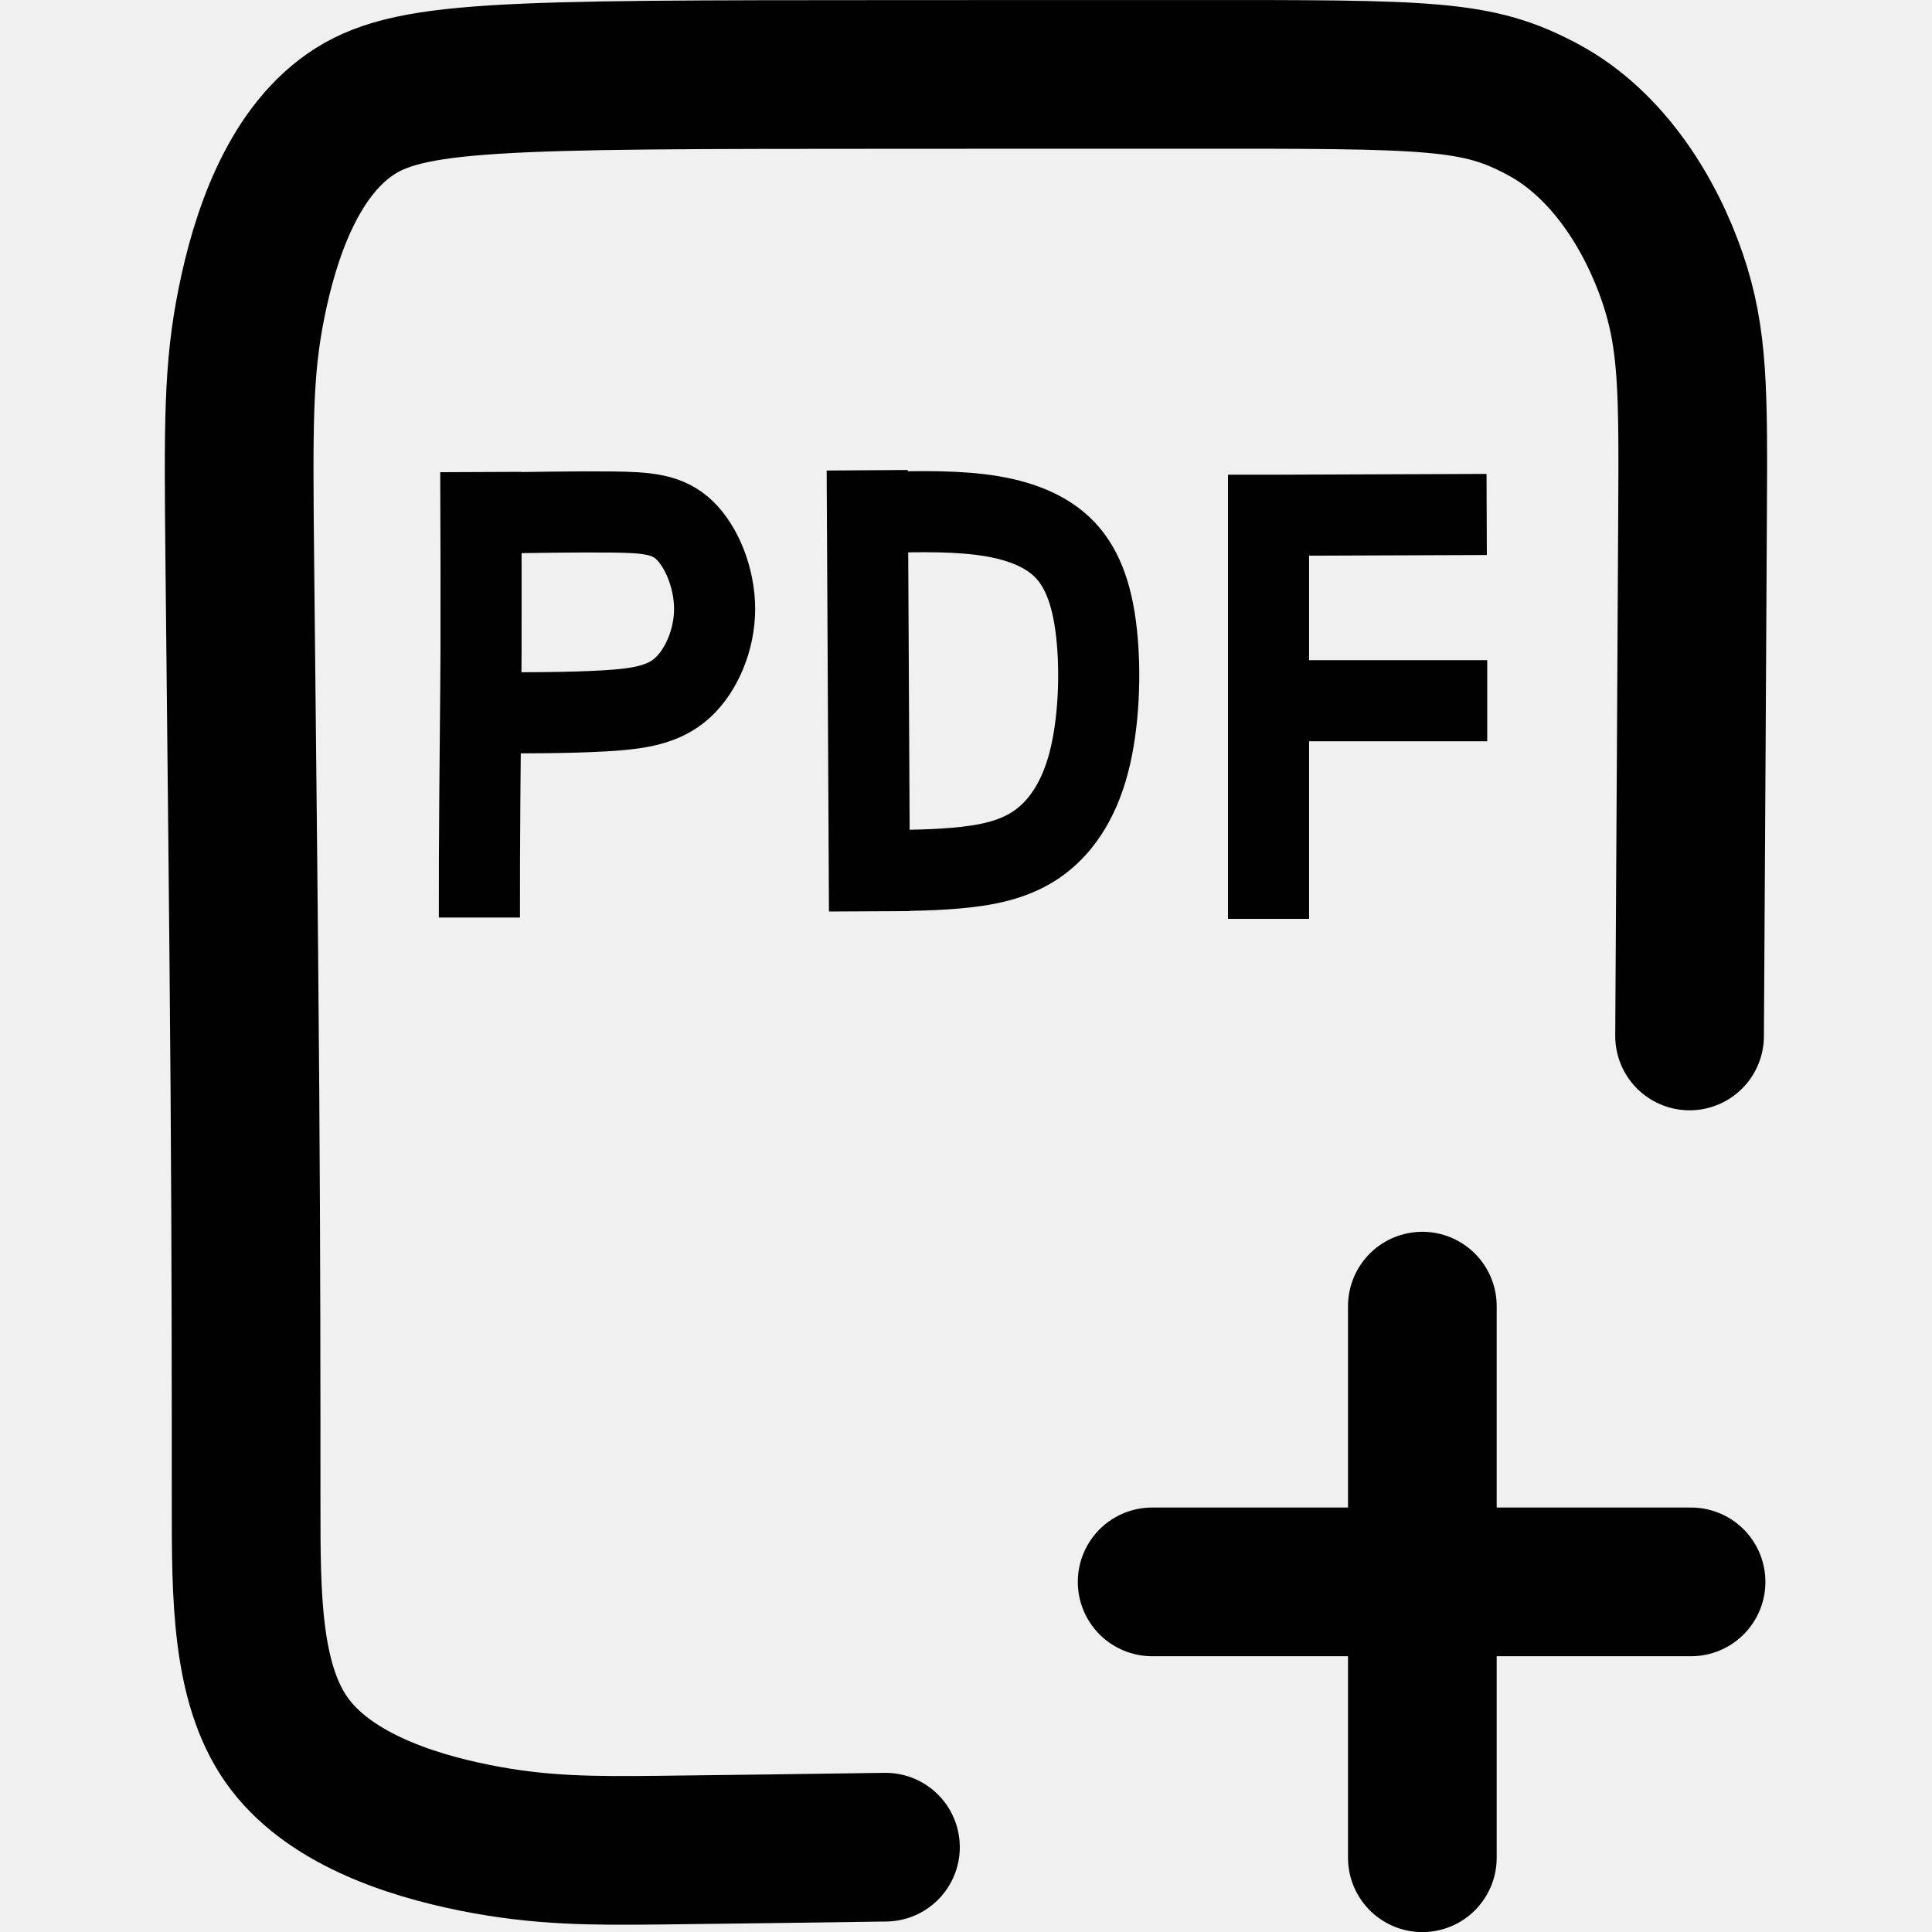
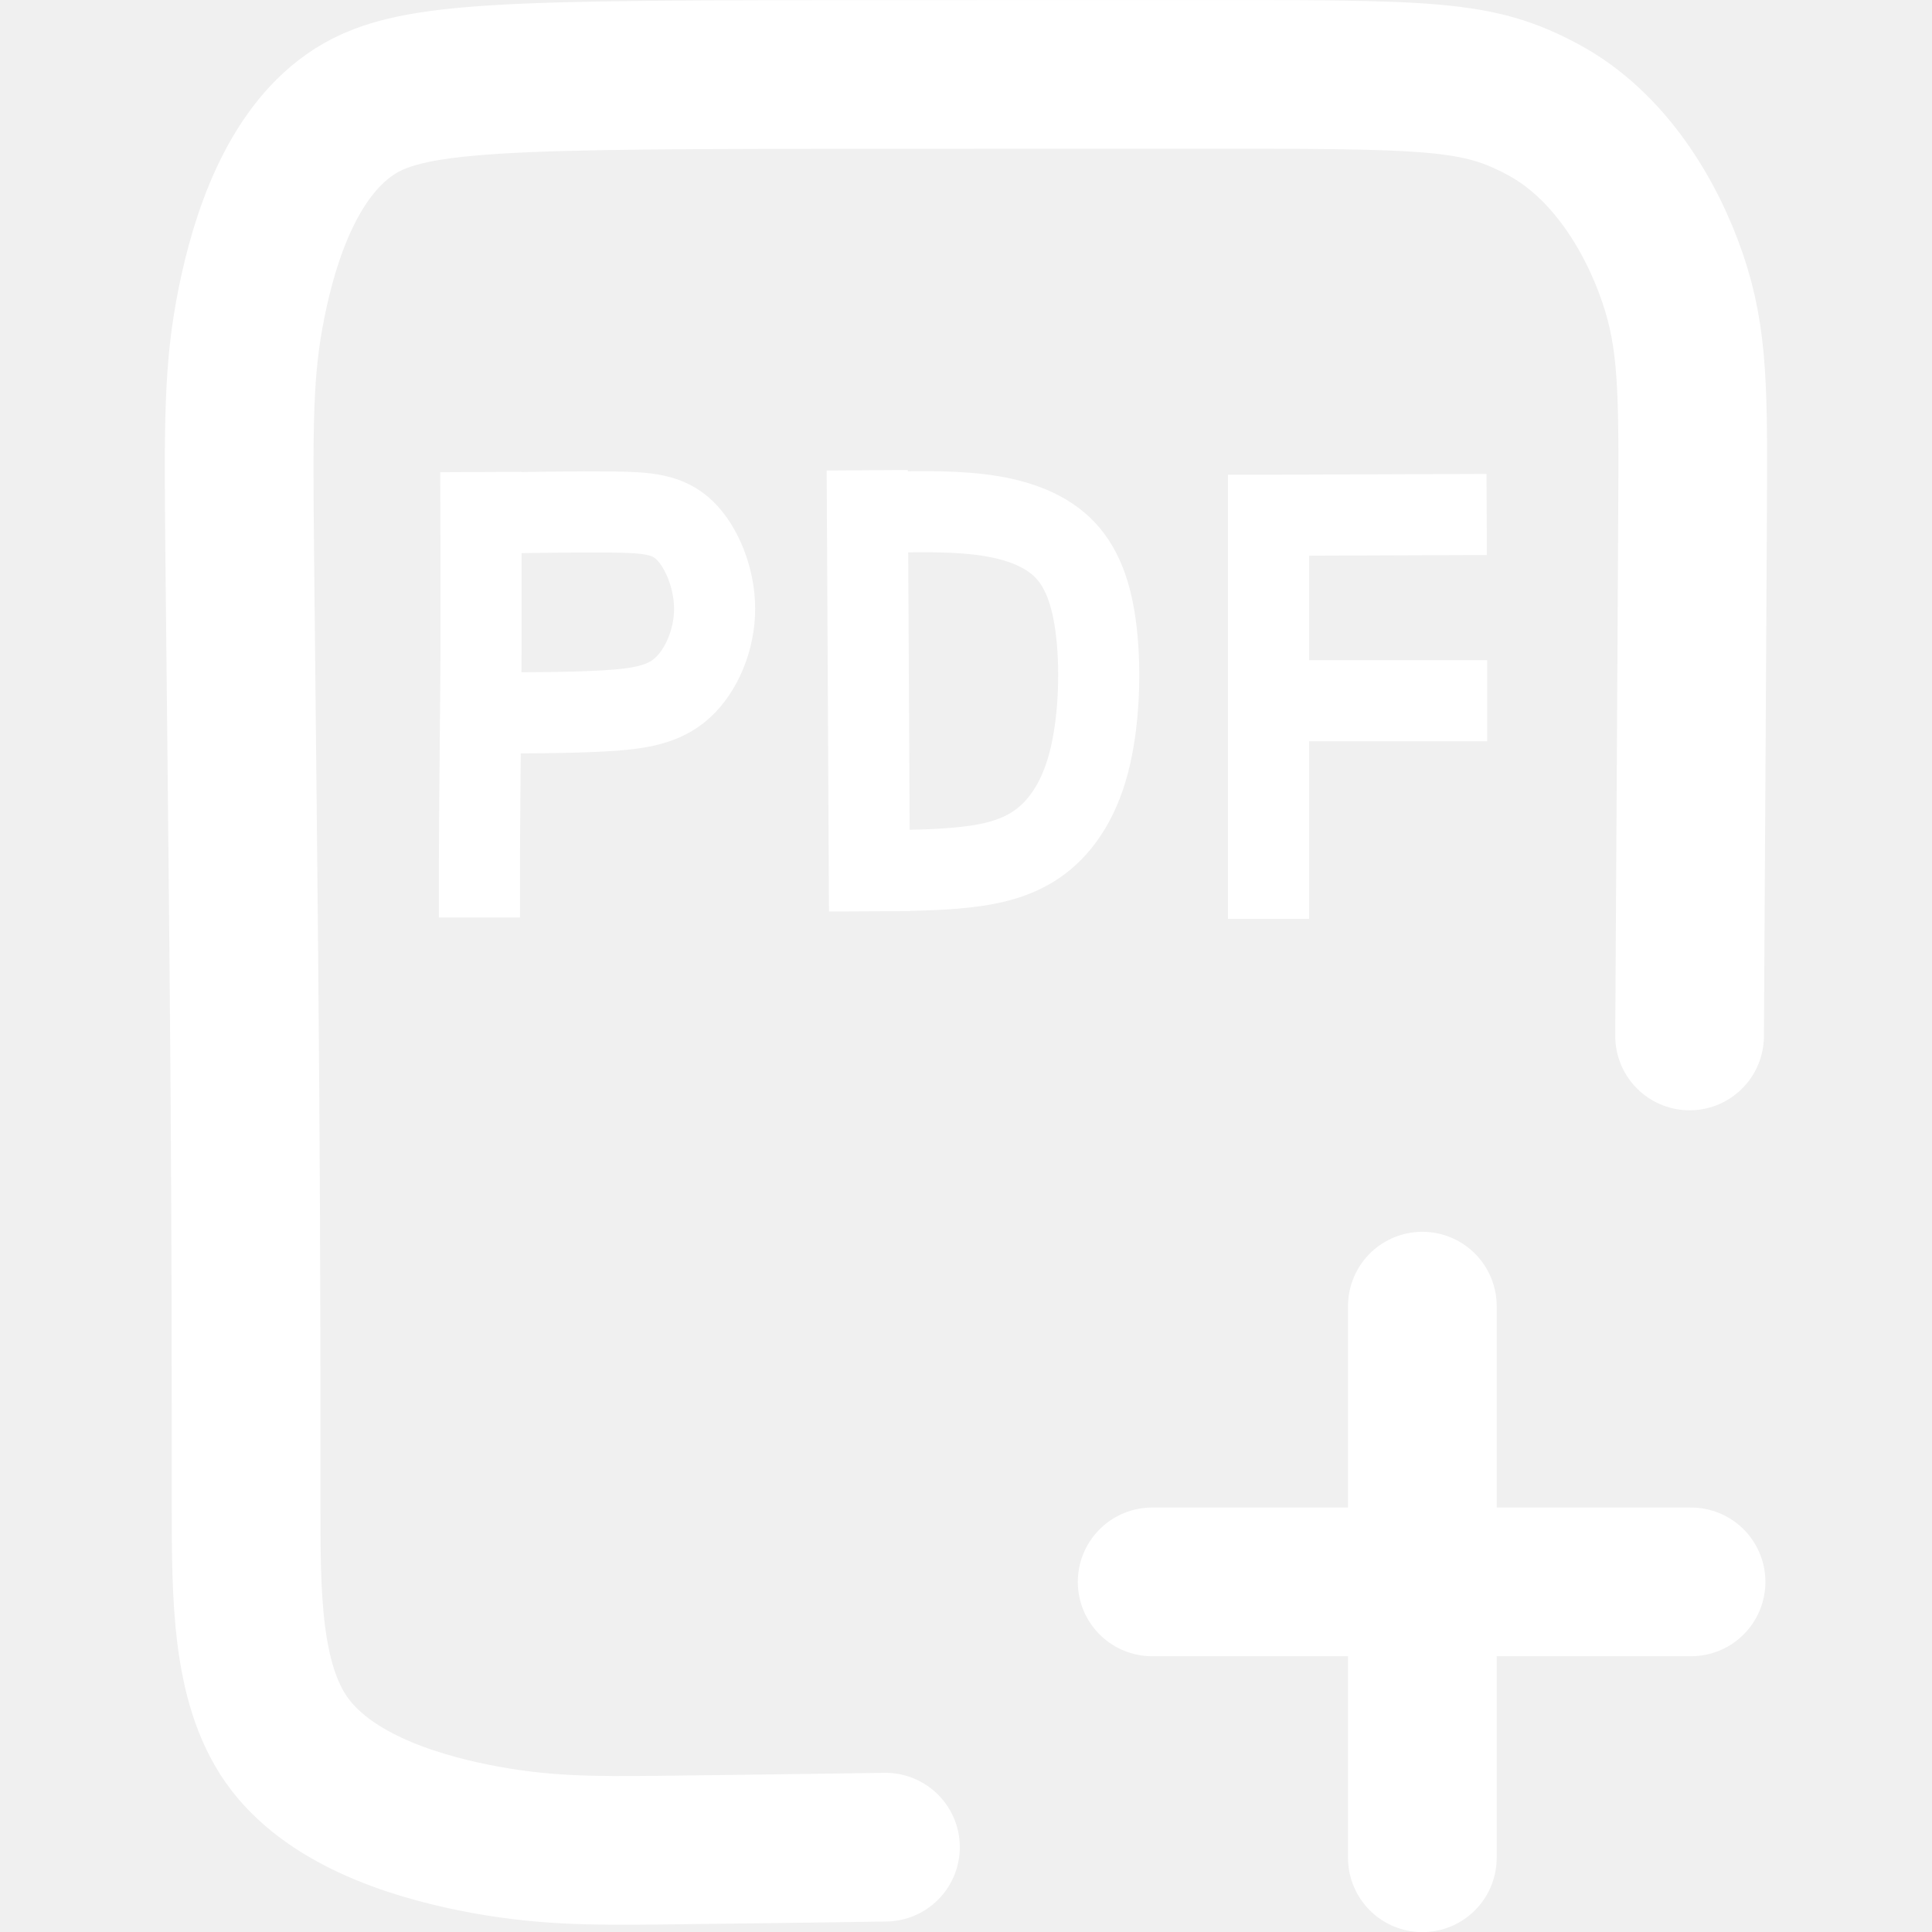
<svg xmlns="http://www.w3.org/2000/svg" width="64" height="64" viewBox="0 0 16.933 16.933" version="1.1" id="svg1" xml:space="preserve">
  <defs id="defs1">
    <linearGradient id="swatch5">
      <stop style="stop-color:#000000;stop-opacity:1;" offset="0" id="stop5" />
    </linearGradient>
    <linearGradient id="swatch4">
      <stop style="stop-color:#000000;stop-opacity:1;" offset="0" id="stop4" />
    </linearGradient>
    <linearGradient id="swatch3">
      <stop style="stop-color:#000000;stop-opacity:1;" offset="0" id="stop3" />
    </linearGradient>
  </defs>
-   <g id="layer1" style="display:inline">
-     <g id="g52" transform="translate(-127.5185,55.51052)">
-       <g id="g5" transform="matrix(1.38361,0,0,1.38361,191.019,88.44776)" style="fill:none;stroke:#010101;stroke-opacity:1">
-         <path style="fill:none;stroke:#010101;stroke-width:1.1;stroke-linecap:round;stroke-opacity:1;paint-order:stroke fill markers" d="m -47.893,-117.806 c 3.713,0.022 7.426,0.044 11.139,0.066" id="path1" />
-         <path style="fill:none;stroke:#010101;stroke-width:1.1;stroke-linecap:round;stroke-opacity:1;paint-order:stroke fill markers" d="m -47.893,-117.806 c 3.713,0.022 7.426,0.044 11.139,0.066" id="path2" transform="translate(0,5.144938)" />
-         <path style="fill:none;stroke:#010101;stroke-width:1.1;stroke-linecap:round;stroke-opacity:1;paint-order:stroke fill markers" d="m -47.893,-117.806 c 3.713,0.022 7.426,0.044 11.139,0.066" id="path3" transform="translate(0,10.28988)" />
-       </g>
-       <g id="g24" transform="matrix(1.184676,0,0,1.184676,-20.84222,86.34386)" style="stroke:#010101;stroke-opacity:1">
-         <path style="fill:none;stroke:#010101;stroke-width:1.1;stroke-linecap:round;stroke-opacity:1;paint-order:stroke fill markers" d="m 134.17,-119.185 c -1.459,-0.009 -2.919,-0.017 -3.843,-0.022 -0.924,-0.005 -1.312,-0.007 -1.768,0.149 -0.456,0.156 -0.98,0.468 -1.242,0.956 -0.262,0.488 -0.262,0.815 -0.261,2.642 5e-4,1.828 -5e-4,-0.83 5e-4,2.142 0.001,2.972 0.001,3.622 0.3,4.048 0.299,0.425 0.897,0.625 1.39,0.724 0.493,0.099 0.882,0.097 1.893,0.087 1.012,-0.01 2.647,-0.029 3.92,-0.038 1.272,-0.009 2.182,-0.009 3.091,-0.009 0.651,0 1.301,0 1.727,-0.299 0.425,-0.299 0.625,-0.897 0.724,-1.39 0.099,-0.493 0.097,-0.882 0.092,-1.371 -0.005,-0.489 -0.014,-1.08 -0.022,-1.67" id="path4-2-8" transform="rotate(90,132.3974,-113.8494)" />
-         <path id="path7" style="fill:none;stroke:#010101;stroke-width:1.1;stroke-linecap:round;stroke-opacity:1;paint-order:stroke fill markers" d="m 133.757,-108.038 c 1.329,0 2.658,0 3.987,0 m -1.988,-2.04 c 0,1.36 0,2.721 0,4.081" />
-         <path id="path23" style="fill:none;fill-opacity:1;stroke:#010101;stroke-width:0.6;stroke-linecap:butt;stroke-linejoin:miter;stroke-dasharray:none;stroke-opacity:1;paint-order:stroke fill markers" d="m 134.564,-114.557 c 0.557,0 1.114,0 1.672,0 m -1.598,-1.372 c 0.531,-0.002 1.062,-0.004 1.594,-0.006 m -1.614,2.992 c 0,-1.095 0,-2.19 0,-3.286 m -2.961,0.283 c 0.287,-0.01 0.574,-0.019 0.824,0.011 0.249,0.03 0.461,0.101 0.607,0.238 0.145,0.137 0.224,0.341 0.257,0.635 0.033,0.294 0.019,0.677 -0.058,0.967 -0.077,0.291 -0.217,0.489 -0.392,0.606 -0.175,0.117 -0.386,0.153 -0.597,0.171 -0.211,0.018 -0.422,0.017 -0.634,0.017 m -0.015,-2.961 c 6.7e-4,0.1 0.001,0.2 0.004,0.744 0.003,0.544 0.008,1.531 0.013,2.519 m -2.876,-3.25 c 0.002,0.454 0.003,0.907 0.002,1.316 -0.002,0.409 -0.007,0.773 -0.009,1.095 -0.003,0.323 -0.003,0.604 -0.003,0.885 m 0.011,-1.514 c 0.33,0 0.659,0 0.915,-0.015 0.256,-0.015 0.439,-0.044 0.578,-0.172 0.139,-0.128 0.236,-0.354 0.236,-0.582 -3e-5,-0.229 -0.096,-0.46 -0.221,-0.581 -0.125,-0.121 -0.279,-0.133 -0.536,-0.136 -0.256,-0.003 -0.615,0.003 -0.974,0.009" />
-       </g>
-       <g id="g6" transform="translate(-13.68622,44.93284)">
-         <circle style="fill:#000000;fill-opacity:1;stroke:#010101;stroke-width:0.6;stroke-linecap:butt;stroke-linejoin:miter;stroke-miterlimit:0;paint-order:normal" id="path5" cx="192.462" cy="-117.616" r="1.034" />
-         <circle style="fill:#000000;fill-opacity:1;stroke:#010101;stroke-width:0.6;stroke-linecap:butt;stroke-linejoin:miter;stroke-miterlimit:0;paint-order:normal" id="path5-1" cx="192.462" cy="-112.64" r="1.034" />
-         <circle style="fill:#000000;fill-opacity:1;stroke:#010101;stroke-width:0.6;stroke-linecap:butt;stroke-linejoin:miter;stroke-miterlimit:0;paint-order:normal" id="path5-4" cx="192.462" cy="-107.664" r="1.034" />
-       </g>
-       <g id="g11" transform="translate(2.696847,44.7653)">
-         <path style="fill:#000000;fill-opacity:0.006;stroke:#010101;stroke-width:1.081;stroke-linecap:round;stroke-linejoin:miter;stroke-miterlimit:0;stroke-dasharray:none;paint-order:normal" d="m 170.543,-106.208 c -1.311,-1.315 -2.622,-2.63 -3.933,-3.944" id="path8" />
-         <ellipse style="fill:#000000;fill-opacity:0.006;stroke:#010101;stroke-width:1.081;stroke-linecap:butt;stroke-linejoin:miter;stroke-miterlimit:0;stroke-dasharray:none;paint-order:normal" id="path6" cx="163.11" cy="-113.789" rx="5.163" ry="4.948" />
-       </g>
-       <g id="g27" transform="translate(62.40975,9.195891)">
-         <path style="fill:#000000;fill-opacity:0.006;stroke:#797979;stroke-width:1.081;stroke-linecap:round;stroke-linejoin:miter;stroke-miterlimit:0;stroke-dasharray:none;stroke-opacity:1;paint-order:normal" d="m 125.925,-81.277 c 0,2.916 0,5.832 0,8.748" id="path14" />
-         <path style="fill:#000000;fill-opacity:0.006;stroke:#797979;stroke-width:1.081;stroke-linecap:round;stroke-linejoin:miter;stroke-miterlimit:0;stroke-dasharray:none;stroke-opacity:1;paint-order:normal" d="m 124.172,-74.183 c 0.584,0.551 1.169,1.102 1.753,1.654" id="path21" />
-         <path style="fill:#000000;fill-opacity:0.006;stroke:#797979;stroke-width:1.081;stroke-linecap:round;stroke-linejoin:miter;stroke-miterlimit:0;stroke-dasharray:none;stroke-opacity:1;paint-order:normal" d="m 128.688,-80.681 c 2.419,0 4.839,0 7.258,0" id="path24" />
-         <path style="fill:#000000;fill-opacity:0.006;stroke:#797979;stroke-width:1.081;stroke-linecap:round;stroke-linejoin:miter;stroke-miterlimit:0;stroke-dasharray:none;stroke-opacity:1;paint-order:normal" d="m 128.688,-76.779 c 1.317,0 2.634,0 3.951,0" id="path25" />
-         <path style="fill:#000000;fill-opacity:0.006;stroke:#797979;stroke-width:1.081;stroke-linecap:round;stroke-linejoin:miter;stroke-miterlimit:0;stroke-dasharray:none;stroke-opacity:1;paint-order:normal" d="m 128.687,-73.008 c 0.89,0 1.78,0 2.671,0" id="path26" />
-       </g>
-       <g id="g30" transform="translate(13.90554,8.676511)">
-         <path style="fill:#000000;fill-opacity:0.006;stroke:#797979;stroke-width:1.081;stroke-linecap:round;stroke-linejoin:miter;stroke-miterlimit:0;stroke-dasharray:none;stroke-opacity:1;paint-order:normal" d="m 193.52,-81.617 c -0.033,3.212 -0.066,6.423 -0.099,9.635" id="path27" />
-         <path style="fill:#000000;fill-opacity:0.006;stroke:#797979;stroke-width:1.081;stroke-linecap:round;stroke-linejoin:miter;stroke-miterlimit:0;stroke-dasharray:none;stroke-opacity:1;paint-order:normal" d="m 189.524,-75.985 c 1.299,1.328 2.598,2.656 3.897,3.984" id="path28" />
-         <path style="fill:#000000;fill-opacity:0.006;stroke:#797979;stroke-width:1.081;stroke-linecap:round;stroke-linejoin:miter;stroke-miterlimit:0;stroke-dasharray:none;stroke-opacity:1;paint-order:normal" d="m 197.507,-76.087 c -1.362,1.362 -2.724,2.724 -4.086,4.086" id="path29" />
-       </g>
-       <g id="g46" transform="matrix(1.112312,-0.03816376,0.03816376,1.112312,13.77363,-485.0962)" style="display:inline">
-         <path id="rect43" style="fill:#f46a4e;fill-opacity:1;stroke:#f5694e;stroke-width:1.223;stroke-miterlimit:2;stroke-opacity:1" d="m 176.761,379.632 3.934,-3.964 1.968,1.758 -3.935,4.107 z" />
-         <path id="path46" style="fill:#f46a4e;fill-opacity:1;stroke:#f5694e;stroke-width:1.23;stroke-miterlimit:2;stroke-opacity:1" d="m -388.381,-158.914 a 1.31,0.387 0 0 1 -0.655,0.336 1.31,0.387 0 0 1 -1.31,0 1.31,0.387 0 0 1 -0.655,-0.336 h 1.31 z" transform="matrix(-0.7462636,-0.6656505,0.6815671,-0.7317557,0,0)" />
-         <path style="display:inline;fill:#f46a4e;fill-opacity:1;stroke:#f5694e;stroke-width:0.383;stroke-linecap:round;stroke-miterlimit:3.3;stroke-opacity:1" d="m 174.974,381.402 2.153,1.939 -2.189,0.294 c -0.321,0.037 -0.273,0.08 -0.25,-0.204 z" id="rect50" transform="matrix(1.068985,0.0366772,-0.0366772,1.068985,2.208406,-33.30289)" />
-         <path style="display:inline;fill:#797979;stroke:#f5694e;stroke-width:1.181;stroke-miterlimit:2;stroke-dasharray:none;stroke-opacity:1" d="m 171.02,376.768 c 0,3.235 0,6.469 0,9.704" id="path4" transform="matrix(1.068985,0.0366772,-0.0366772,1.068985,2.296323,-33.31446)" />
-         <path style="display:inline;fill:#797979;stroke:#f5694e;stroke-width:1.181;stroke-linecap:round;stroke-miterlimit:2;stroke-dasharray:none;stroke-opacity:1" d="m 176.378,375.078 c -1.797,0 -3.594,0 -5.391,0" id="path15" transform="matrix(0.6196332,0.0212598,-0.0366772,1.068985,80.69425,-30.61002)" />
-         <path style="display:inline;fill:none;stroke:#f5694e;stroke-width:1.181;stroke-linecap:round;stroke-linejoin:miter;stroke-miterlimit:2;stroke-dasharray:none;stroke-opacity:1" d="m 172.533,375.078 c -0.477,0 -0.954,0 -1.193,0.279 -0.239,0.279 -0.239,0.838 -0.239,1.397" id="path35" transform="matrix(1.068985,0.0366772,-0.0366772,1.068985,2.208406,-33.30289)" />
-         <path style="display:inline;fill:none;stroke:#f5694e;stroke-width:1.181;stroke-linecap:round;stroke-linejoin:miter;stroke-miterlimit:2;stroke-dasharray:none;stroke-opacity:1" d="m 180.674,388.121 c -2.677,0 -5.354,0 -8.032,0" id="path36" transform="matrix(1.068985,0.0366772,-0.0366772,1.068985,2.208406,-33.30289)" />
-         <path style="display:inline;fill:none;stroke:#f5694e;stroke-width:1.181;stroke-linecap:round;stroke-linejoin:miter;stroke-miterlimit:2;stroke-dasharray:none;stroke-opacity:1" d="m 171.102,386.458 c 0,0.554 0,1.109 0.257,1.386 0.257,0.277 0.77,0.277 1.283,0.277" id="path37" transform="matrix(1.068985,0.0366772,-0.0366772,1.068985,2.208406,-33.30289)" />
-         <path style="display:inline;fill:none;stroke:#f46a4e;stroke-width:1.181;stroke-linecap:round;stroke-linejoin:miter;stroke-miterlimit:2;stroke-dasharray:none;stroke-opacity:1" d="m 182.56,382.873 c 0,1.15 0,2.3 0,3.45" id="path38" transform="matrix(1.068985,0.0366772,-0.0366772,1.068985,2.208406,-33.30289)" />
-         <path style="display:inline;fill:none;stroke:#f5694e;stroke-width:1.181;stroke-linecap:round;stroke-linejoin:miter;stroke-miterlimit:2;stroke-dasharray:none;stroke-opacity:1" d="m 180.674,388.121 c 0.629,0 1.258,0 1.572,-0.3 0.314,-0.3 0.314,-0.899 0.314,-1.498" id="path39" transform="matrix(1.068985,0.0366772,-0.0366772,1.068985,2.208406,-33.30289)" />
-       </g>
-     </g>
+   <g id="g24" transform="matrix(1.184676,0,0,1.184676,-148.3607,141.8544)" style="display:inline;stroke:#010101;stroke-opacity:1;fill:none;fill-opacity:1">
+     <path style="fill:none;stroke:#ffffff;stroke-width:1.1;stroke-linecap:round;stroke-opacity:1;paint-order:stroke fill markers;fill-opacity:1" d="m 134.17,-119.185 c -1.459,-0.009 -2.919,-0.017 -3.843,-0.022 -0.924,-0.005 -1.312,-0.007 -1.768,0.149 -0.456,0.156 -0.98,0.468 -1.242,0.956 -0.262,0.488 -0.262,0.815 -0.261,2.642 5e-4,1.828 -5e-4,-0.83 5e-4,2.142 0.001,2.972 0.001,3.622 0.3,4.048 0.299,0.425 0.897,0.625 1.39,0.724 0.493,0.099 0.882,0.097 1.893,0.087 1.012,-0.01 2.647,-0.029 3.92,-0.038 1.272,-0.009 2.182,-0.009 3.091,-0.009 0.651,0 1.301,0 1.727,-0.299 0.425,-0.299 0.625,-0.897 0.724,-1.39 0.099,-0.493 0.097,-0.882 0.092,-1.371 -0.005,-0.489 -0.014,-1.08 -0.022,-1.67" id="path4-2-8" transform="rotate(90,132.3974,-113.8494)" />
+     <path id="path7" style="fill:none;stroke:#ffffff;stroke-width:1.1;stroke-linecap:round;stroke-opacity:1;paint-order:stroke fill markers;fill-opacity:1" d="m 133.757,-108.038 c 1.329,0 2.658,0 3.987,0 m -1.988,-2.04 c 0,1.36 0,2.721 0,4.081" />
+     <path id="path23" style="fill:none;fill-opacity:1;stroke:#ffffff;stroke-width:0.6;stroke-linecap:butt;stroke-linejoin:miter;stroke-dasharray:none;stroke-opacity:1;paint-order:stroke fill markers" d="m 134.564,-114.557 c 0.557,0 1.114,0 1.672,0 m -1.598,-1.372 c 0.531,-0.002 1.062,-0.004 1.594,-0.006 m -1.614,2.992 c 0,-1.095 0,-2.19 0,-3.286 m -2.961,0.283 c 0.287,-0.01 0.574,-0.019 0.824,0.011 0.249,0.03 0.461,0.101 0.607,0.238 0.145,0.137 0.224,0.341 0.257,0.635 0.033,0.294 0.019,0.677 -0.058,0.967 -0.077,0.291 -0.217,0.489 -0.392,0.606 -0.175,0.117 -0.386,0.153 -0.597,0.171 -0.211,0.018 -0.422,0.017 -0.634,0.017 m -0.015,-2.961 c 6.7e-4,0.1 0.001,0.2 0.004,0.744 0.003,0.544 0.008,1.531 0.013,2.519 m -2.876,-3.25 c 0.002,0.454 0.003,0.907 0.002,1.316 -0.002,0.409 -0.007,0.773 -0.009,1.095 -0.003,0.323 -0.003,0.604 -0.003,0.885 m 0.011,-1.514 c 0.33,0 0.659,0 0.915,-0.015 0.256,-0.015 0.439,-0.044 0.578,-0.172 0.139,-0.128 0.236,-0.354 0.236,-0.582 -3e-5,-0.229 -0.096,-0.46 -0.221,-0.581 -0.125,-0.121 -0.279,-0.133 -0.536,-0.136 -0.256,-0.003 -0.615,0.003 -0.974,0.009" />
  </g>
</svg>
